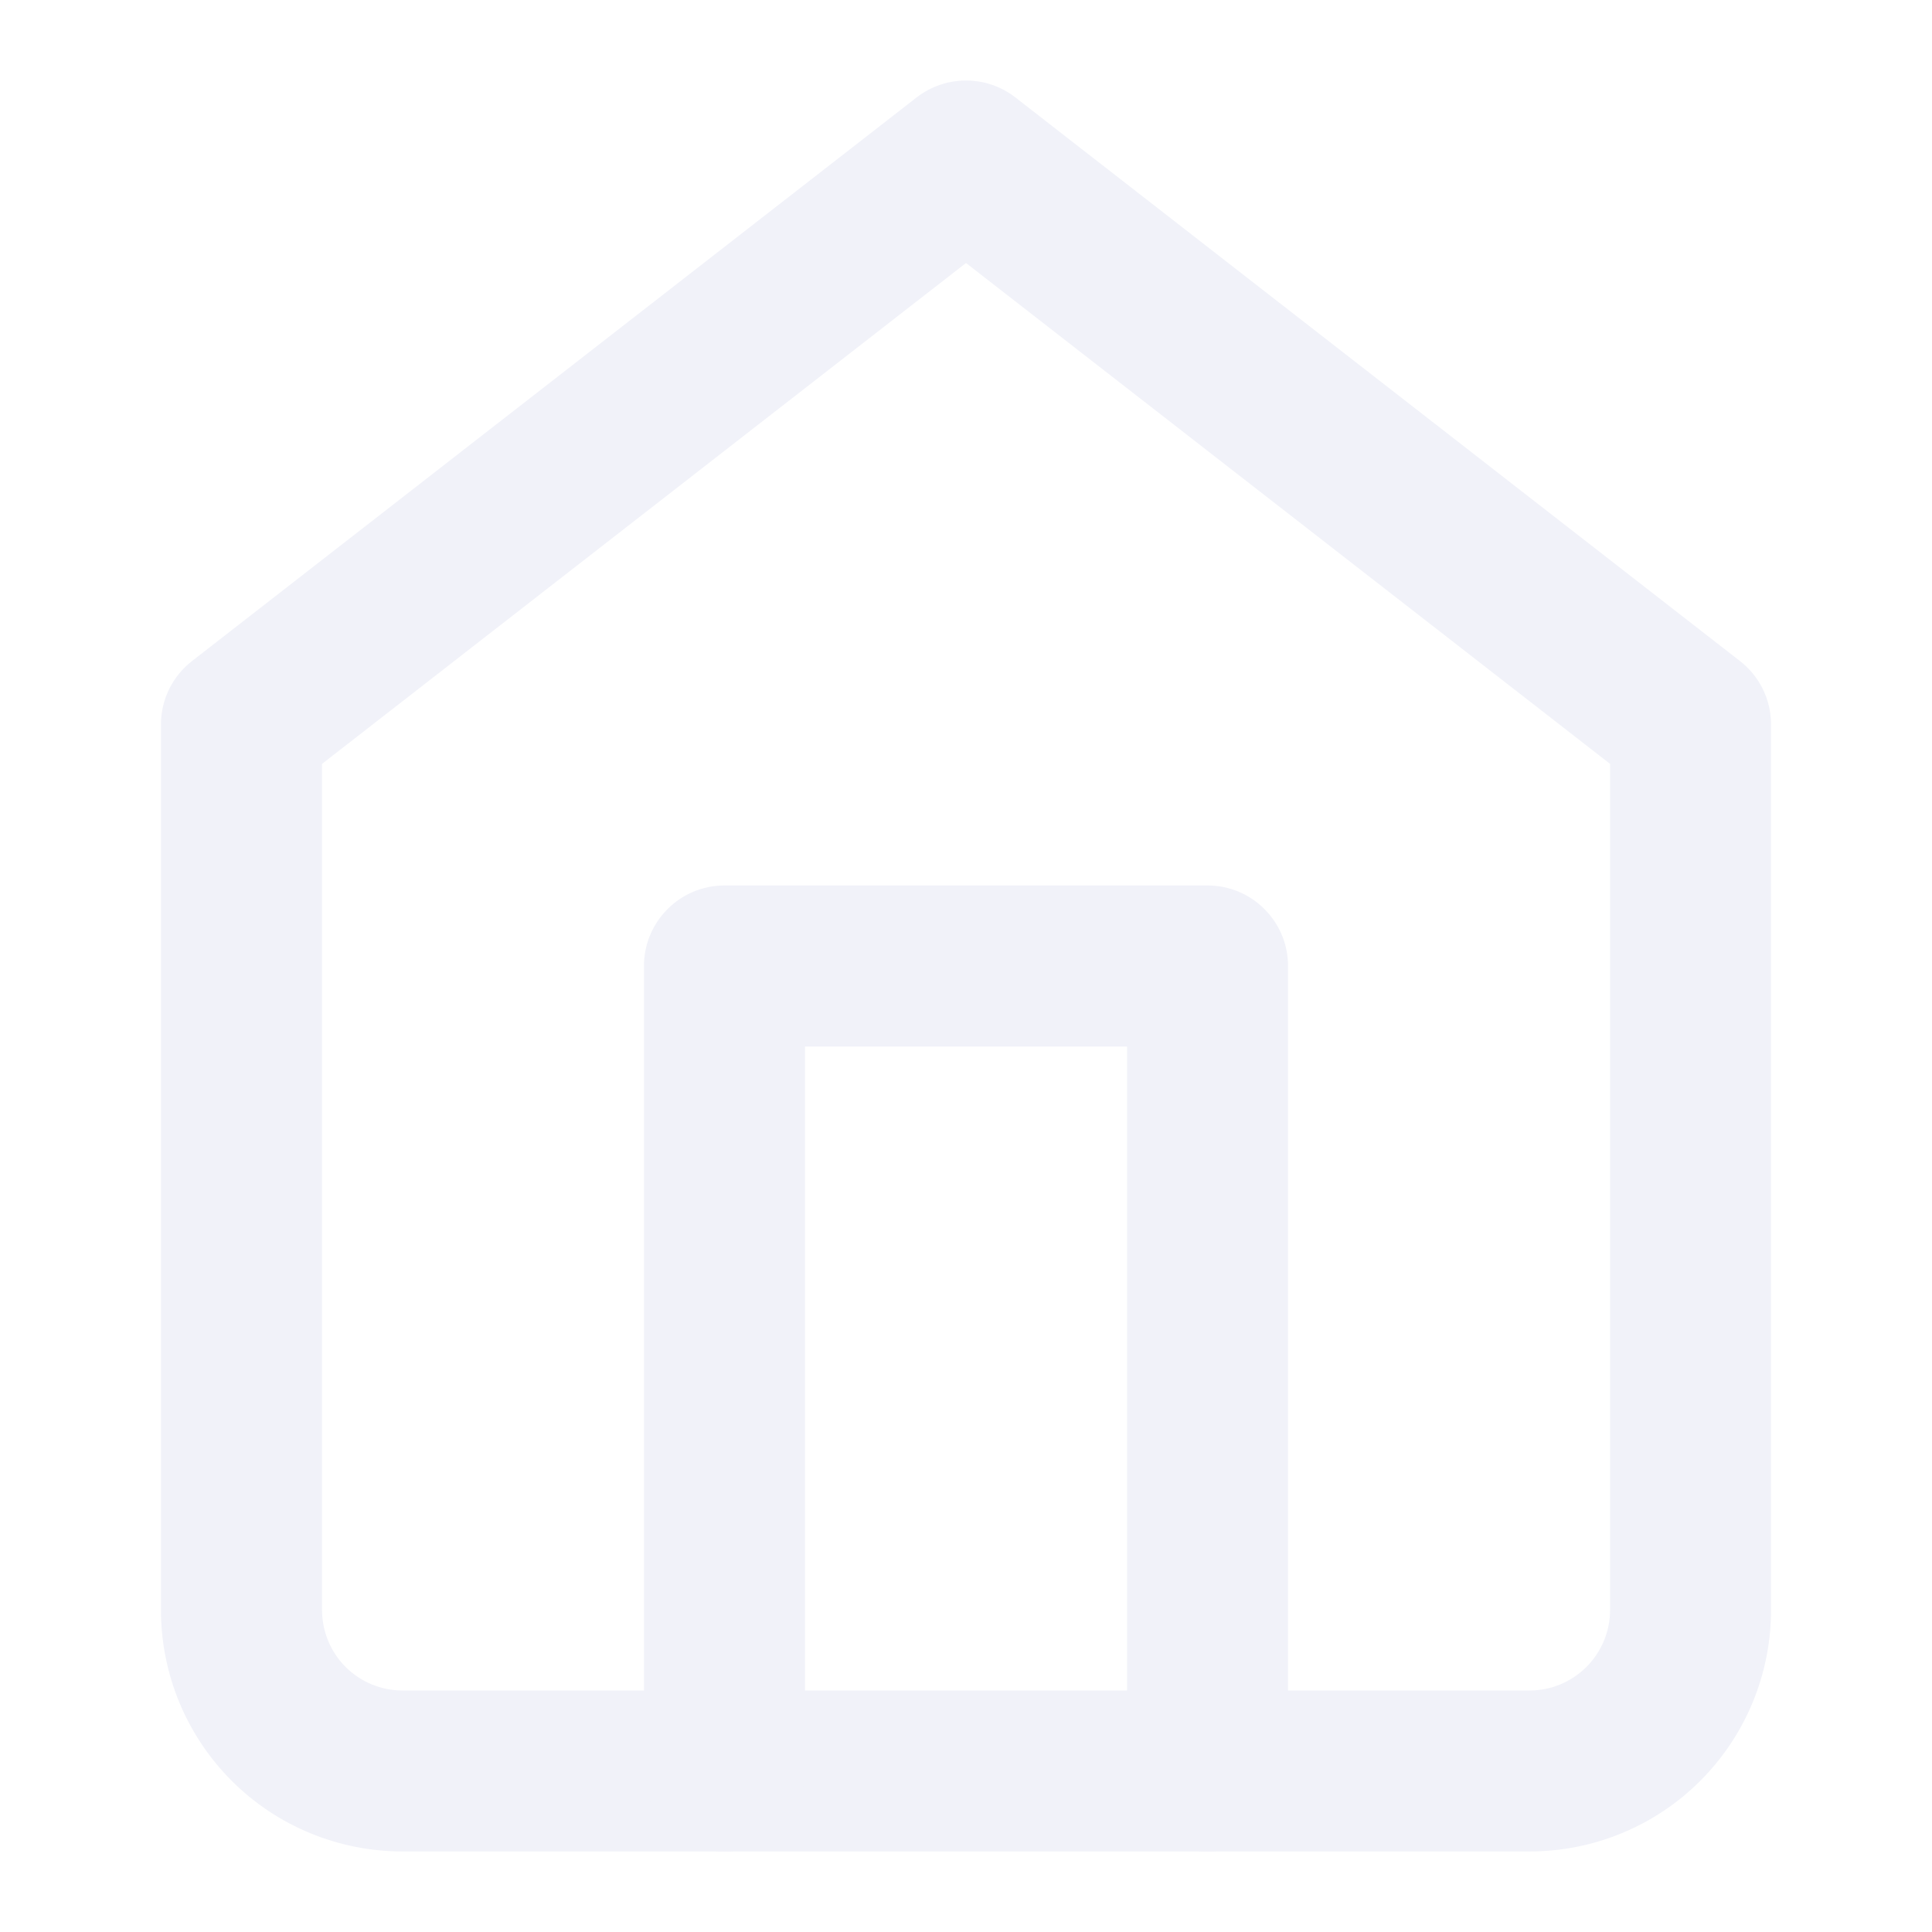
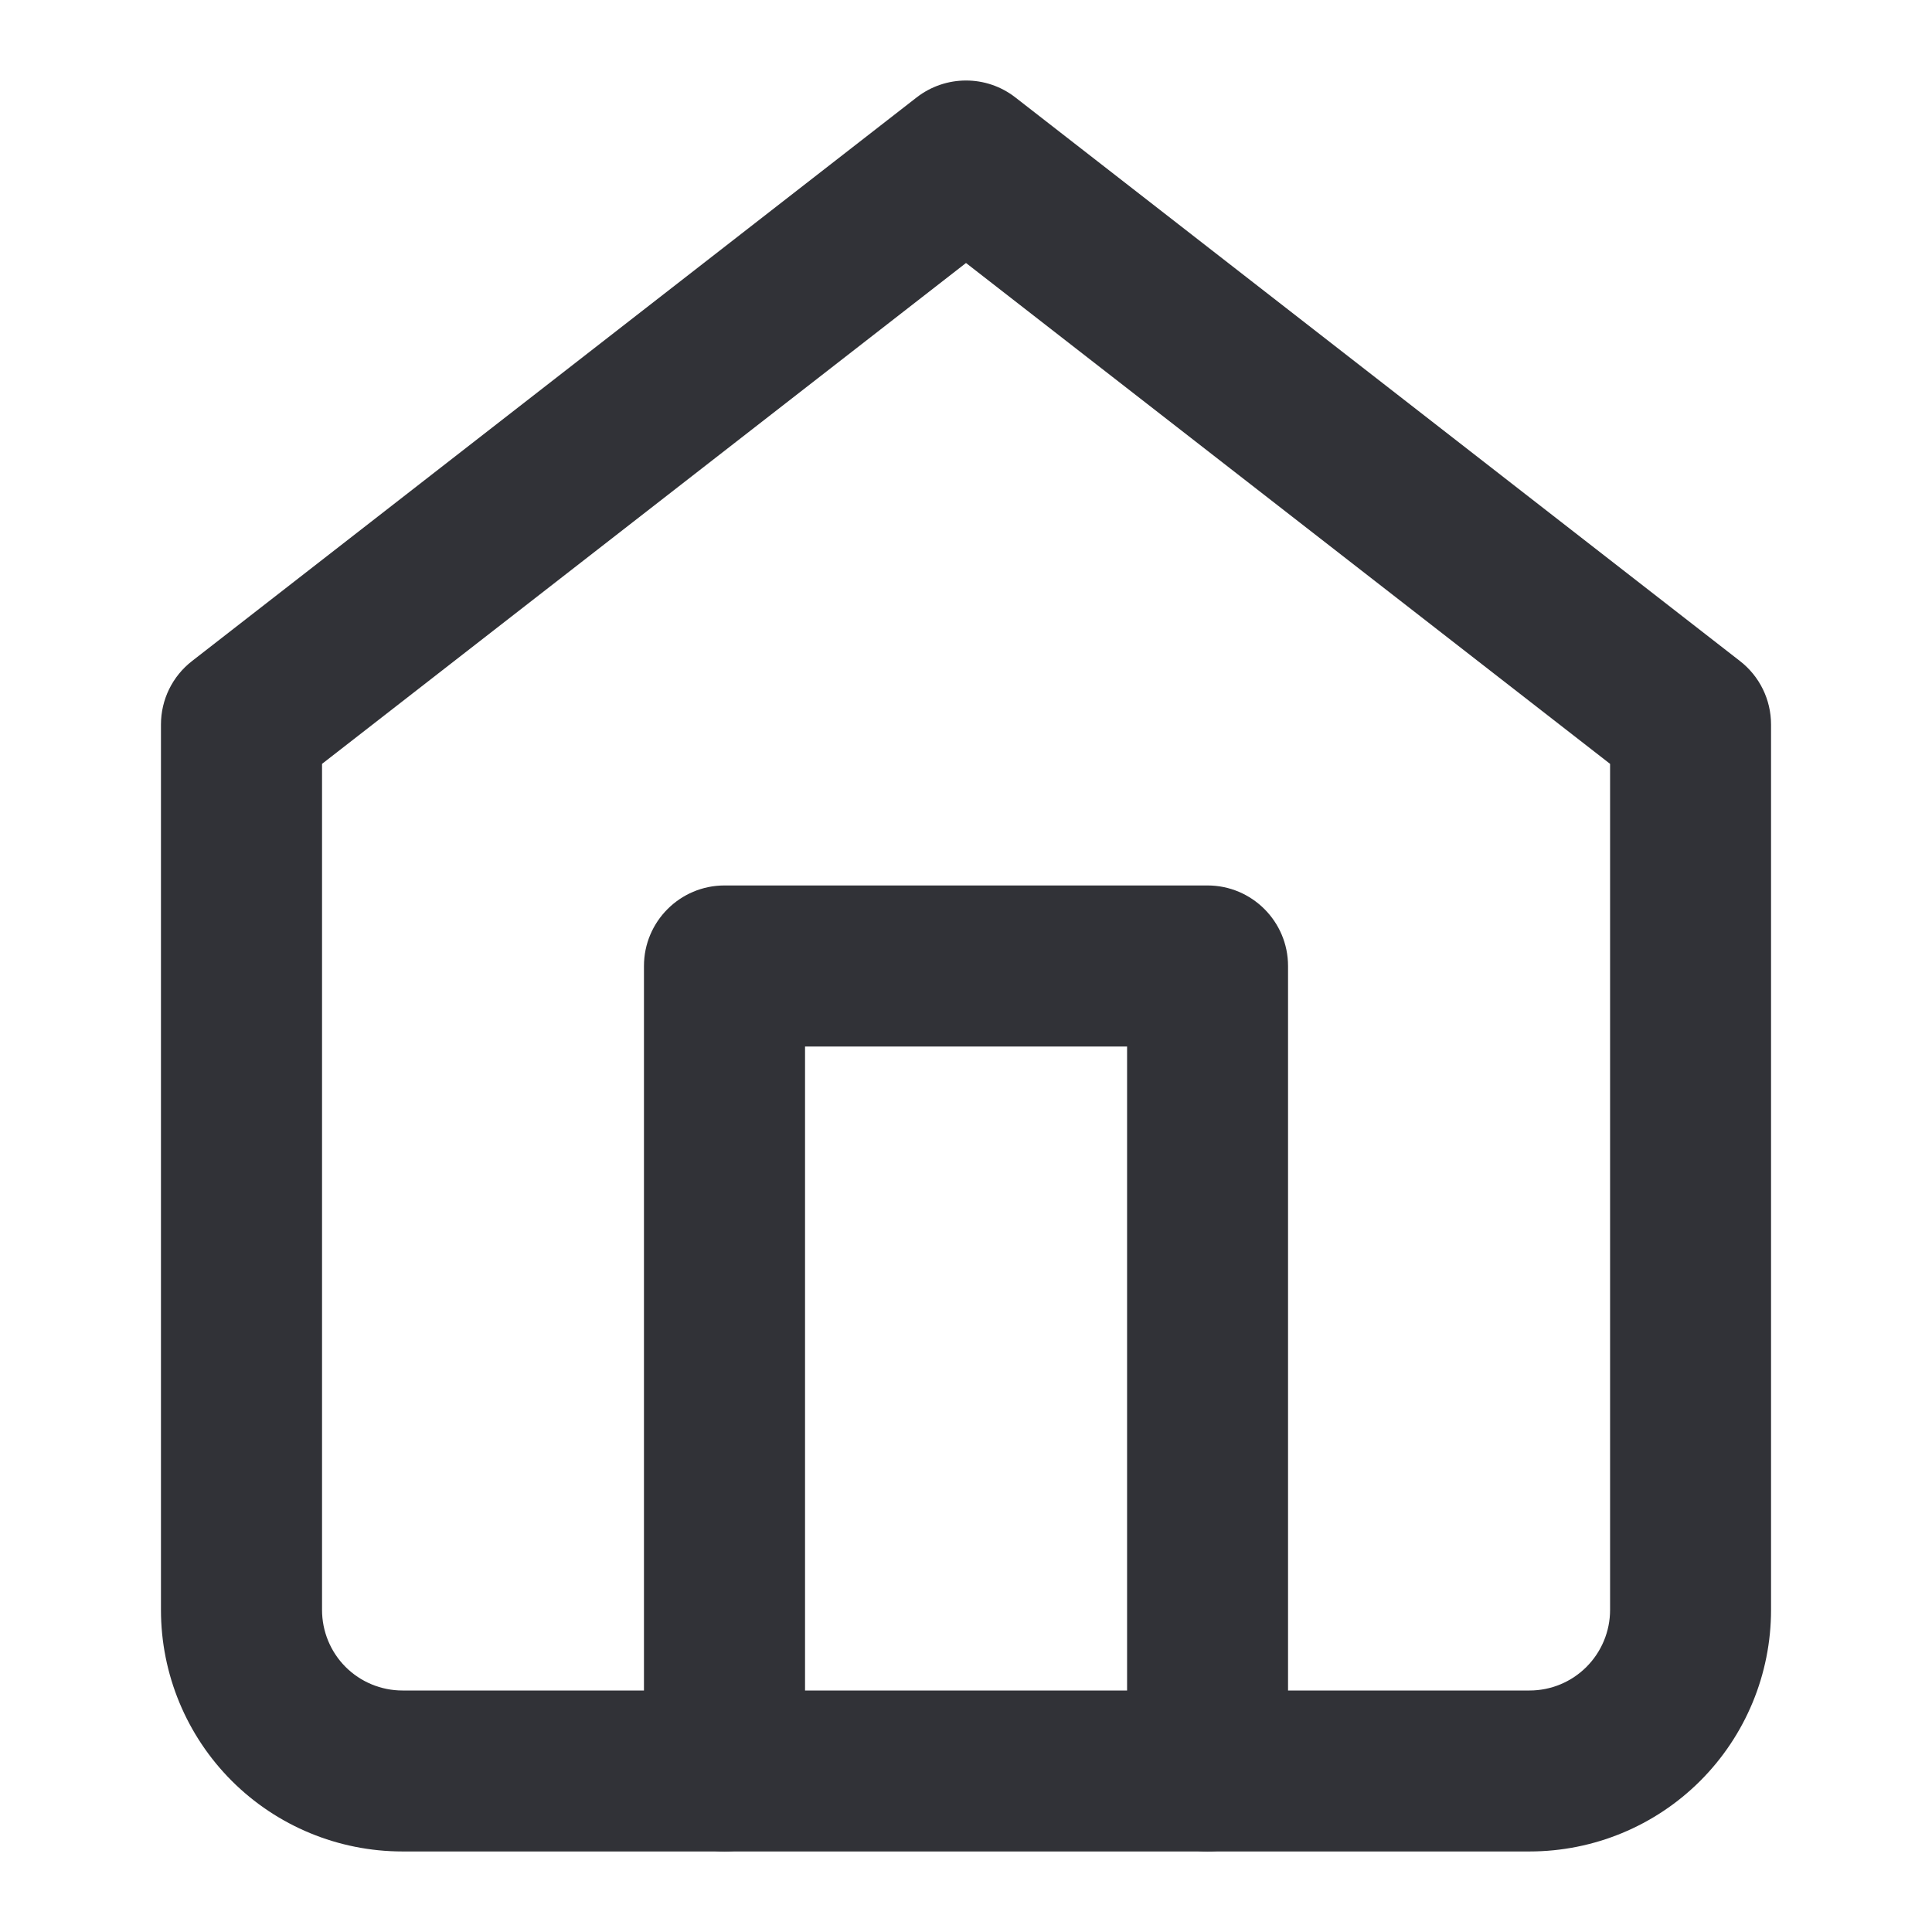
<svg xmlns="http://www.w3.org/2000/svg" width="16" height="16" viewBox="0 0 16 16" fill="none">
-   <path fill-rule="evenodd" clip-rule="evenodd" d="M7.591 0.807C7.832 0.62 8.169 0.62 8.409 0.807L14.409 5.474C14.572 5.6 14.667 5.794 14.667 6V13.333C14.667 13.864 14.456 14.373 14.081 14.748C13.706 15.123 13.197 15.333 12.667 15.333H3.333C2.803 15.333 2.294 15.123 1.919 14.748C1.544 14.373 1.333 13.864 1.333 13.333V6C1.333 5.794 1.428 5.6 1.591 5.474L7.591 0.807ZM2.667 6.326V13.333C2.667 13.51 2.737 13.68 2.862 13.805C2.987 13.93 3.157 14 3.333 14H12.667C12.844 14 13.013 13.93 13.138 13.805C13.263 13.68 13.334 13.51 13.334 13.333V6.326L8 2.178L2.667 6.326Z" fill="#F1F2F9" />
-   <path fill-rule="evenodd" clip-rule="evenodd" d="M5.333 8C5.333 7.632 5.632 7.333 6 7.333H10C10.368 7.333 10.667 7.632 10.667 8V14.667C10.667 15.035 10.368 15.333 10 15.333C9.632 15.333 9.334 15.035 9.334 14.667V8.667H6.667V14.667C6.667 15.035 6.368 15.333 6 15.333C5.632 15.333 5.333 15.035 5.333 14.667V8Z" fill="#F1F2F9" />
+   <path fill-rule="evenodd" clip-rule="evenodd" d="M7.591 0.807C7.832 0.62 8.169 0.62 8.409 0.807L14.409 5.474C14.572 5.6 14.667 5.794 14.667 6V13.333C14.667 13.864 14.456 14.373 14.081 14.748C13.706 15.123 13.197 15.333 12.667 15.333H3.333C2.803 15.333 2.294 15.123 1.919 14.748C1.544 14.373 1.333 13.864 1.333 13.333V6C1.333 5.794 1.428 5.6 1.591 5.474L7.591 0.807ZM2.667 6.326V13.333C2.667 13.51 2.737 13.68 2.862 13.805C2.987 13.93 3.157 14 3.333 14H12.667C12.844 14 13.013 13.93 13.138 13.805C13.263 13.68 13.334 13.51 13.334 13.333V6.326L8 2.178L2.667 6.326Z" fill="#313237" />
+   <path fill-rule="evenodd" clip-rule="evenodd" d="M5.333 8C5.333 7.632 5.632 7.333 6 7.333H10C10.368 7.333 10.667 7.632 10.667 8V14.667C10.667 15.035 10.368 15.333 10 15.333C9.632 15.333 9.334 15.035 9.334 14.667V8.667H6.667V14.667C6.667 15.035 6.368 15.333 6 15.333C5.632 15.333 5.333 15.035 5.333 14.667V8Z" fill="#313237" />
</svg>
